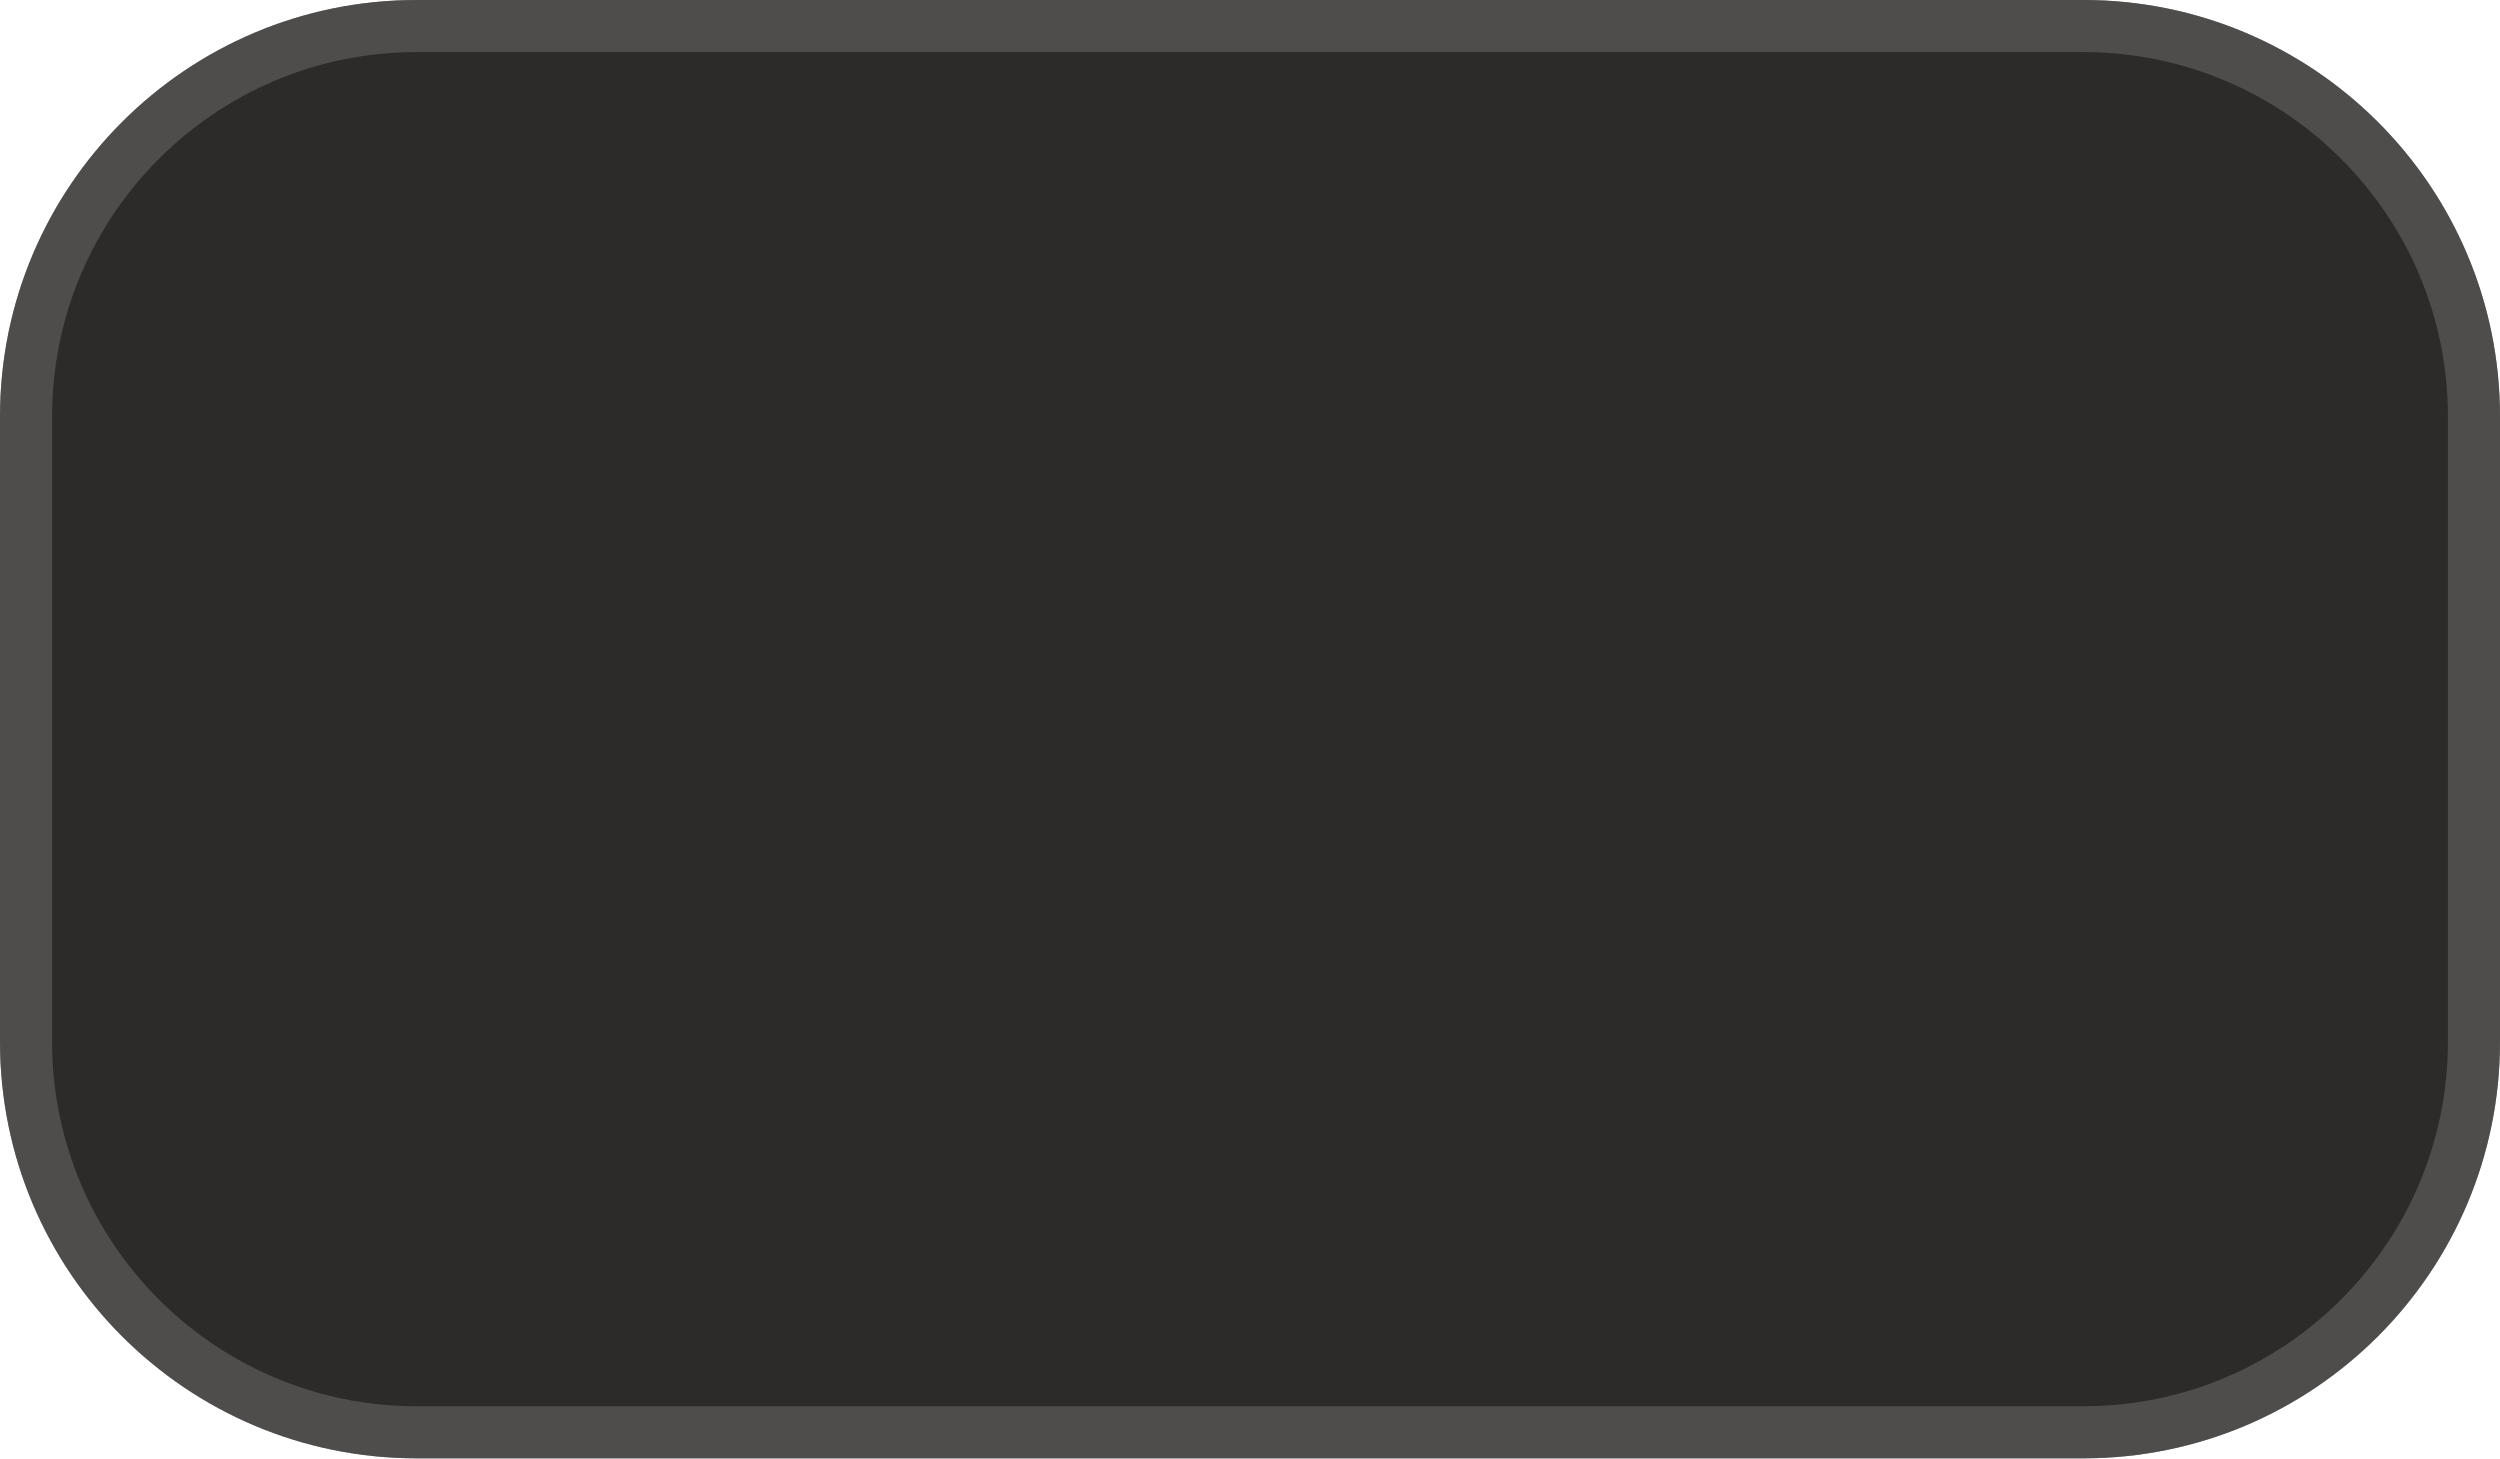
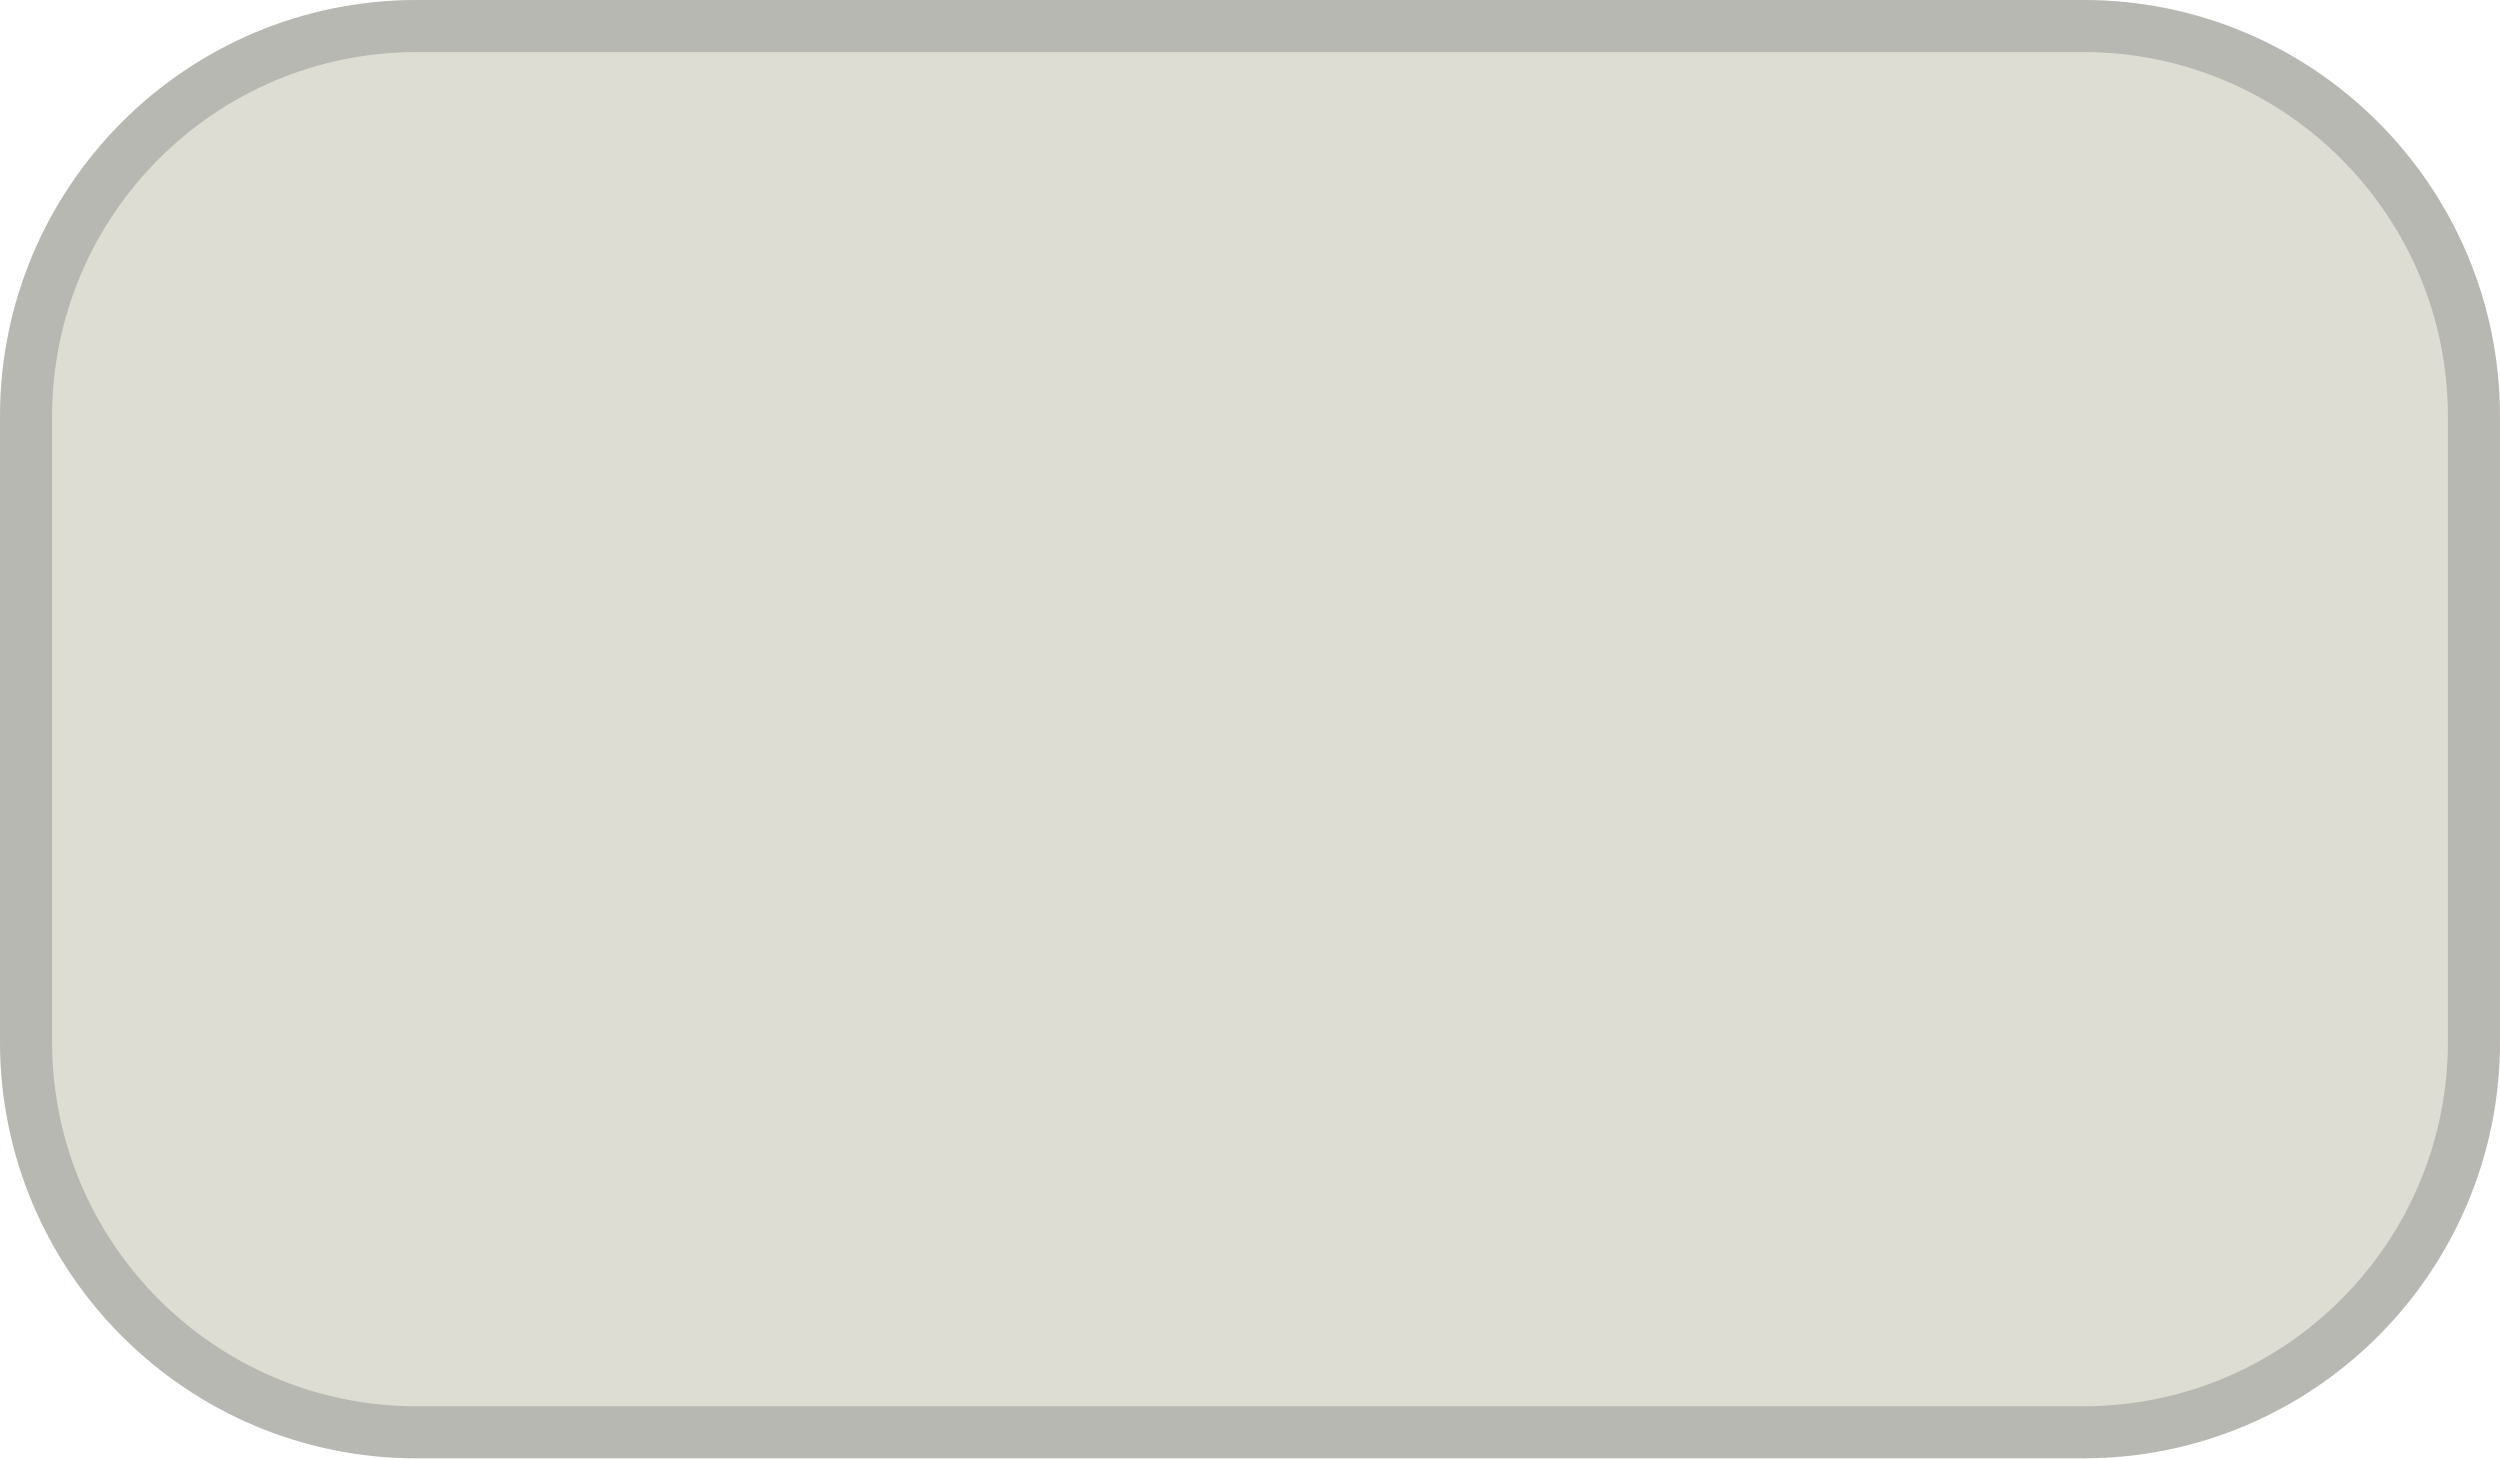
<svg xmlns="http://www.w3.org/2000/svg" width="48" height="28" viewBox="0 0 48 28">
-   <rect width="48" height="28" rx="8" fill="#151312" />
-   <rect width="48" height="28" rx="8" fill="#ffffff1a" />
+   <rect width="48" height="28" rx="8" fill="#deddd4" />
  <rect x="0.5" y="0.5" width="47" height="27" rx="7.5" fill="none" stroke="#808080" stroke-opacity="0.4" />
</svg>
